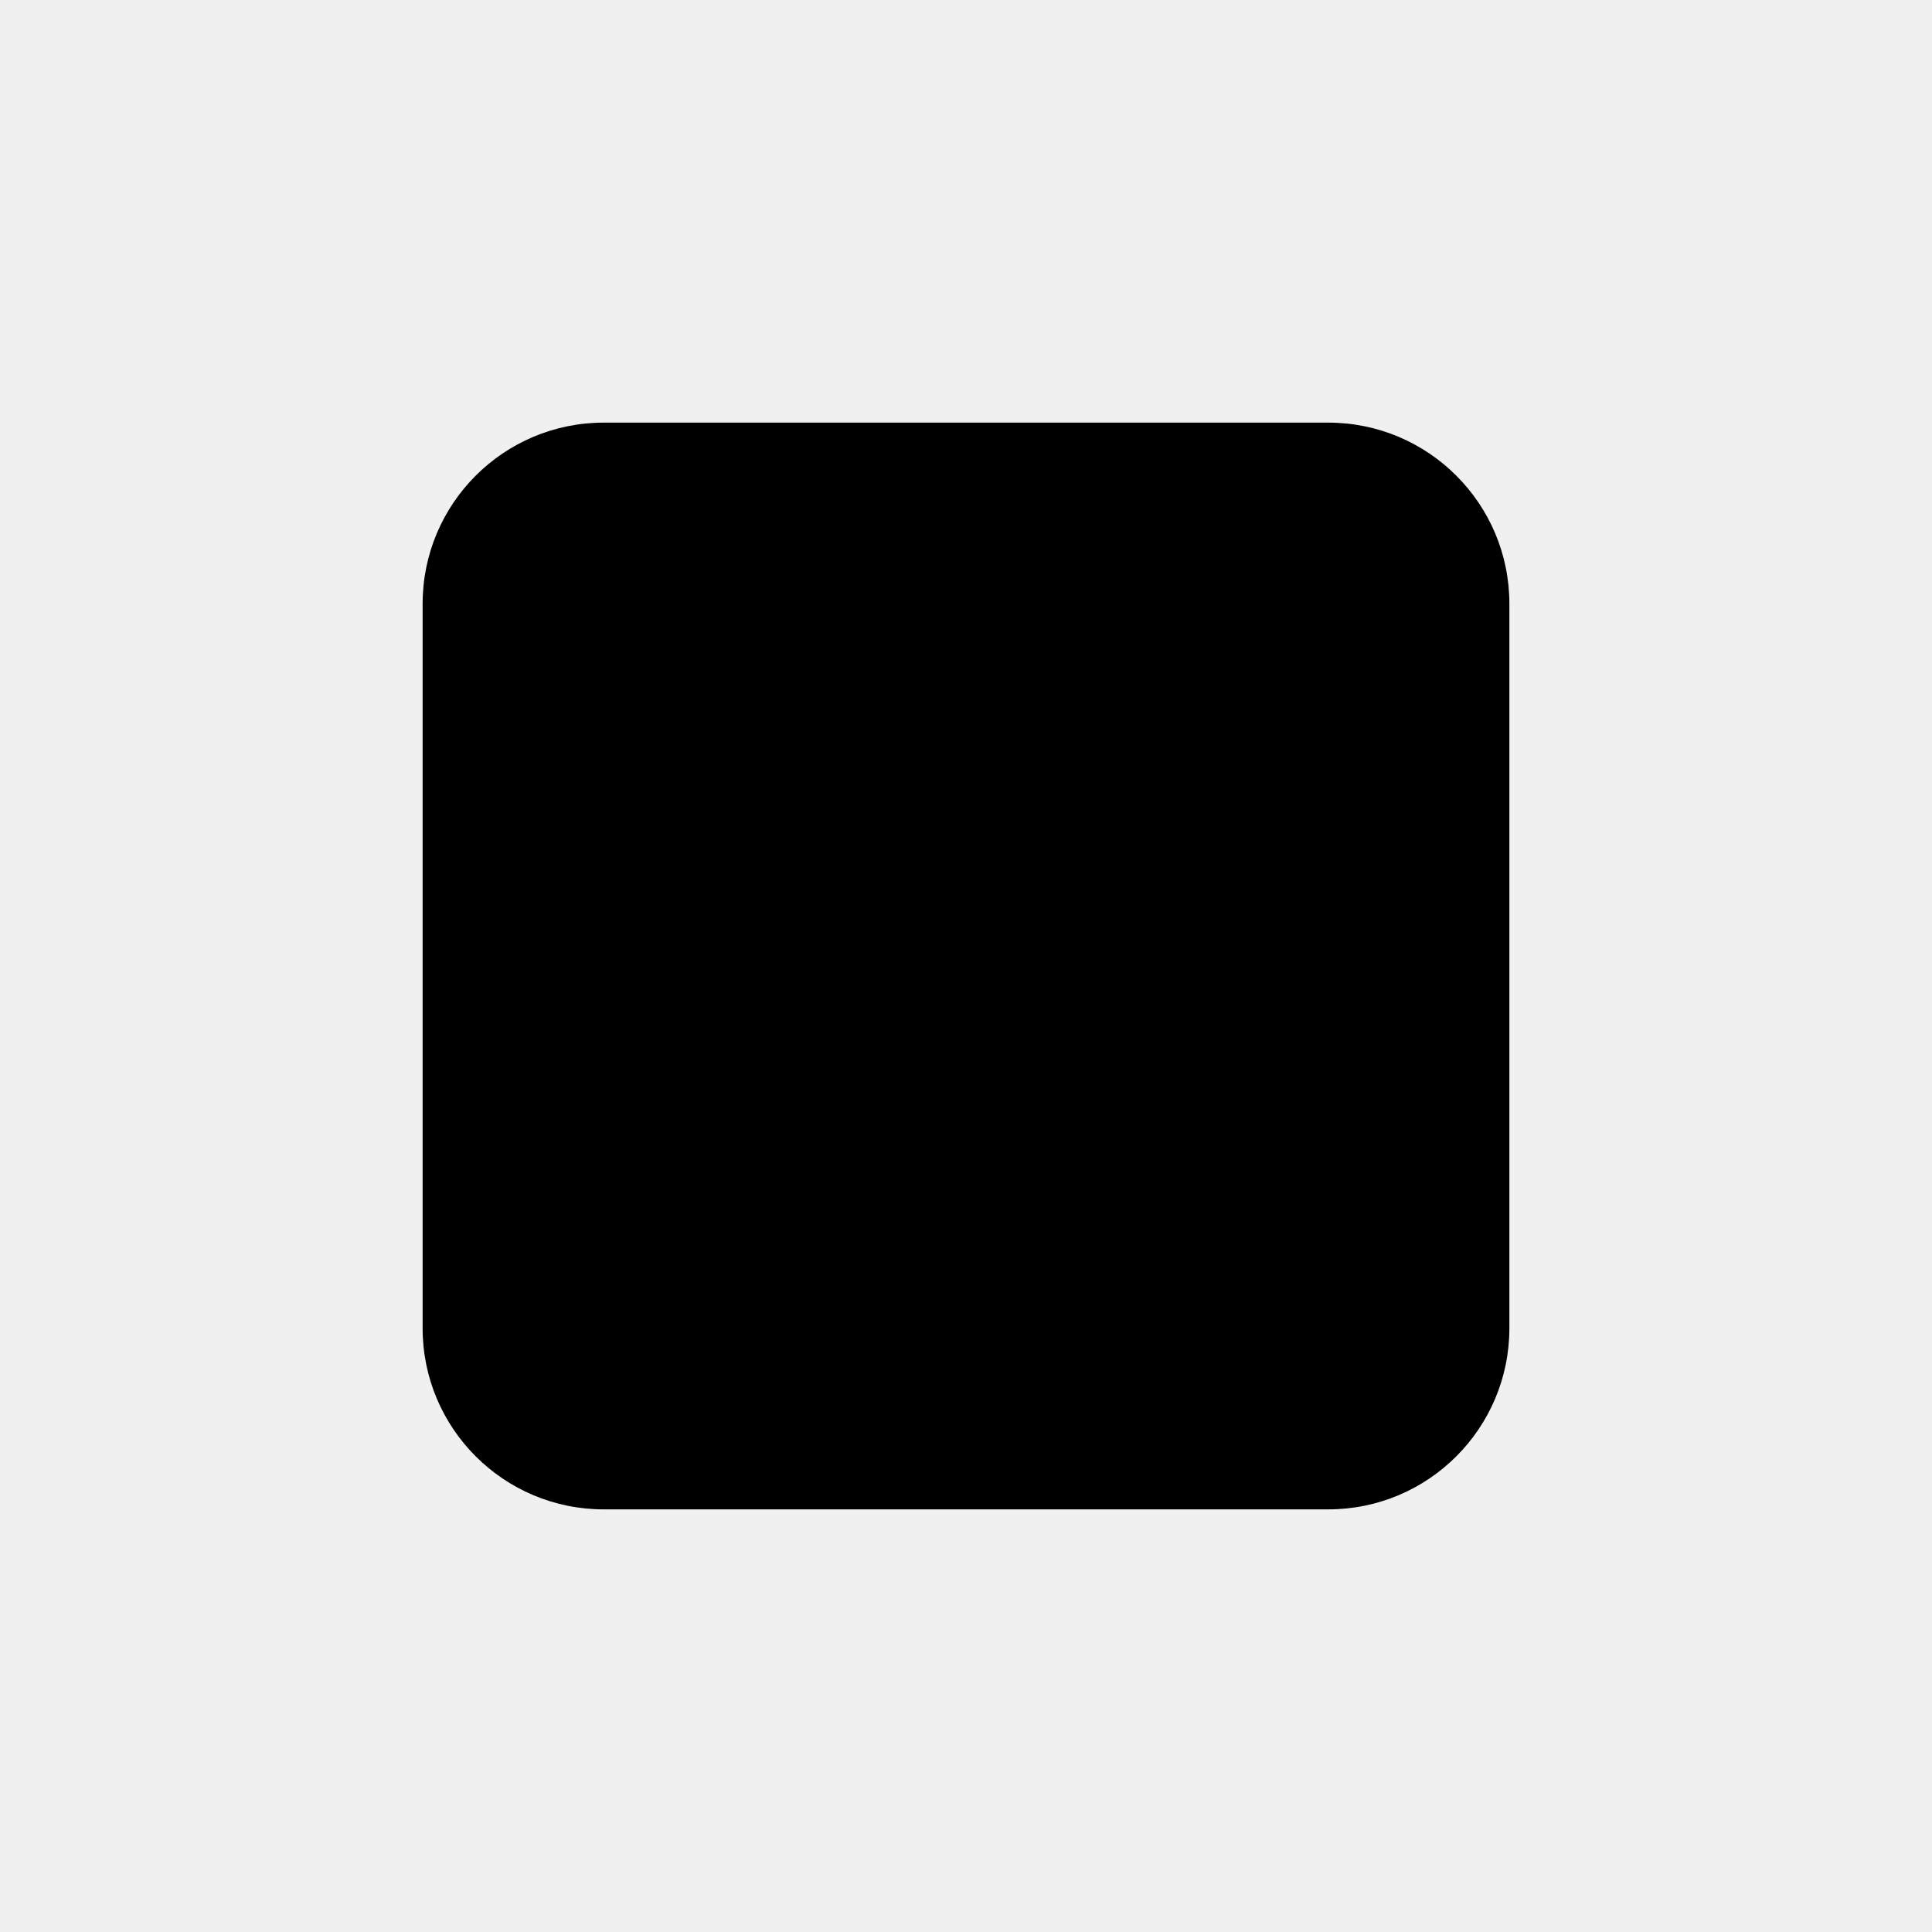
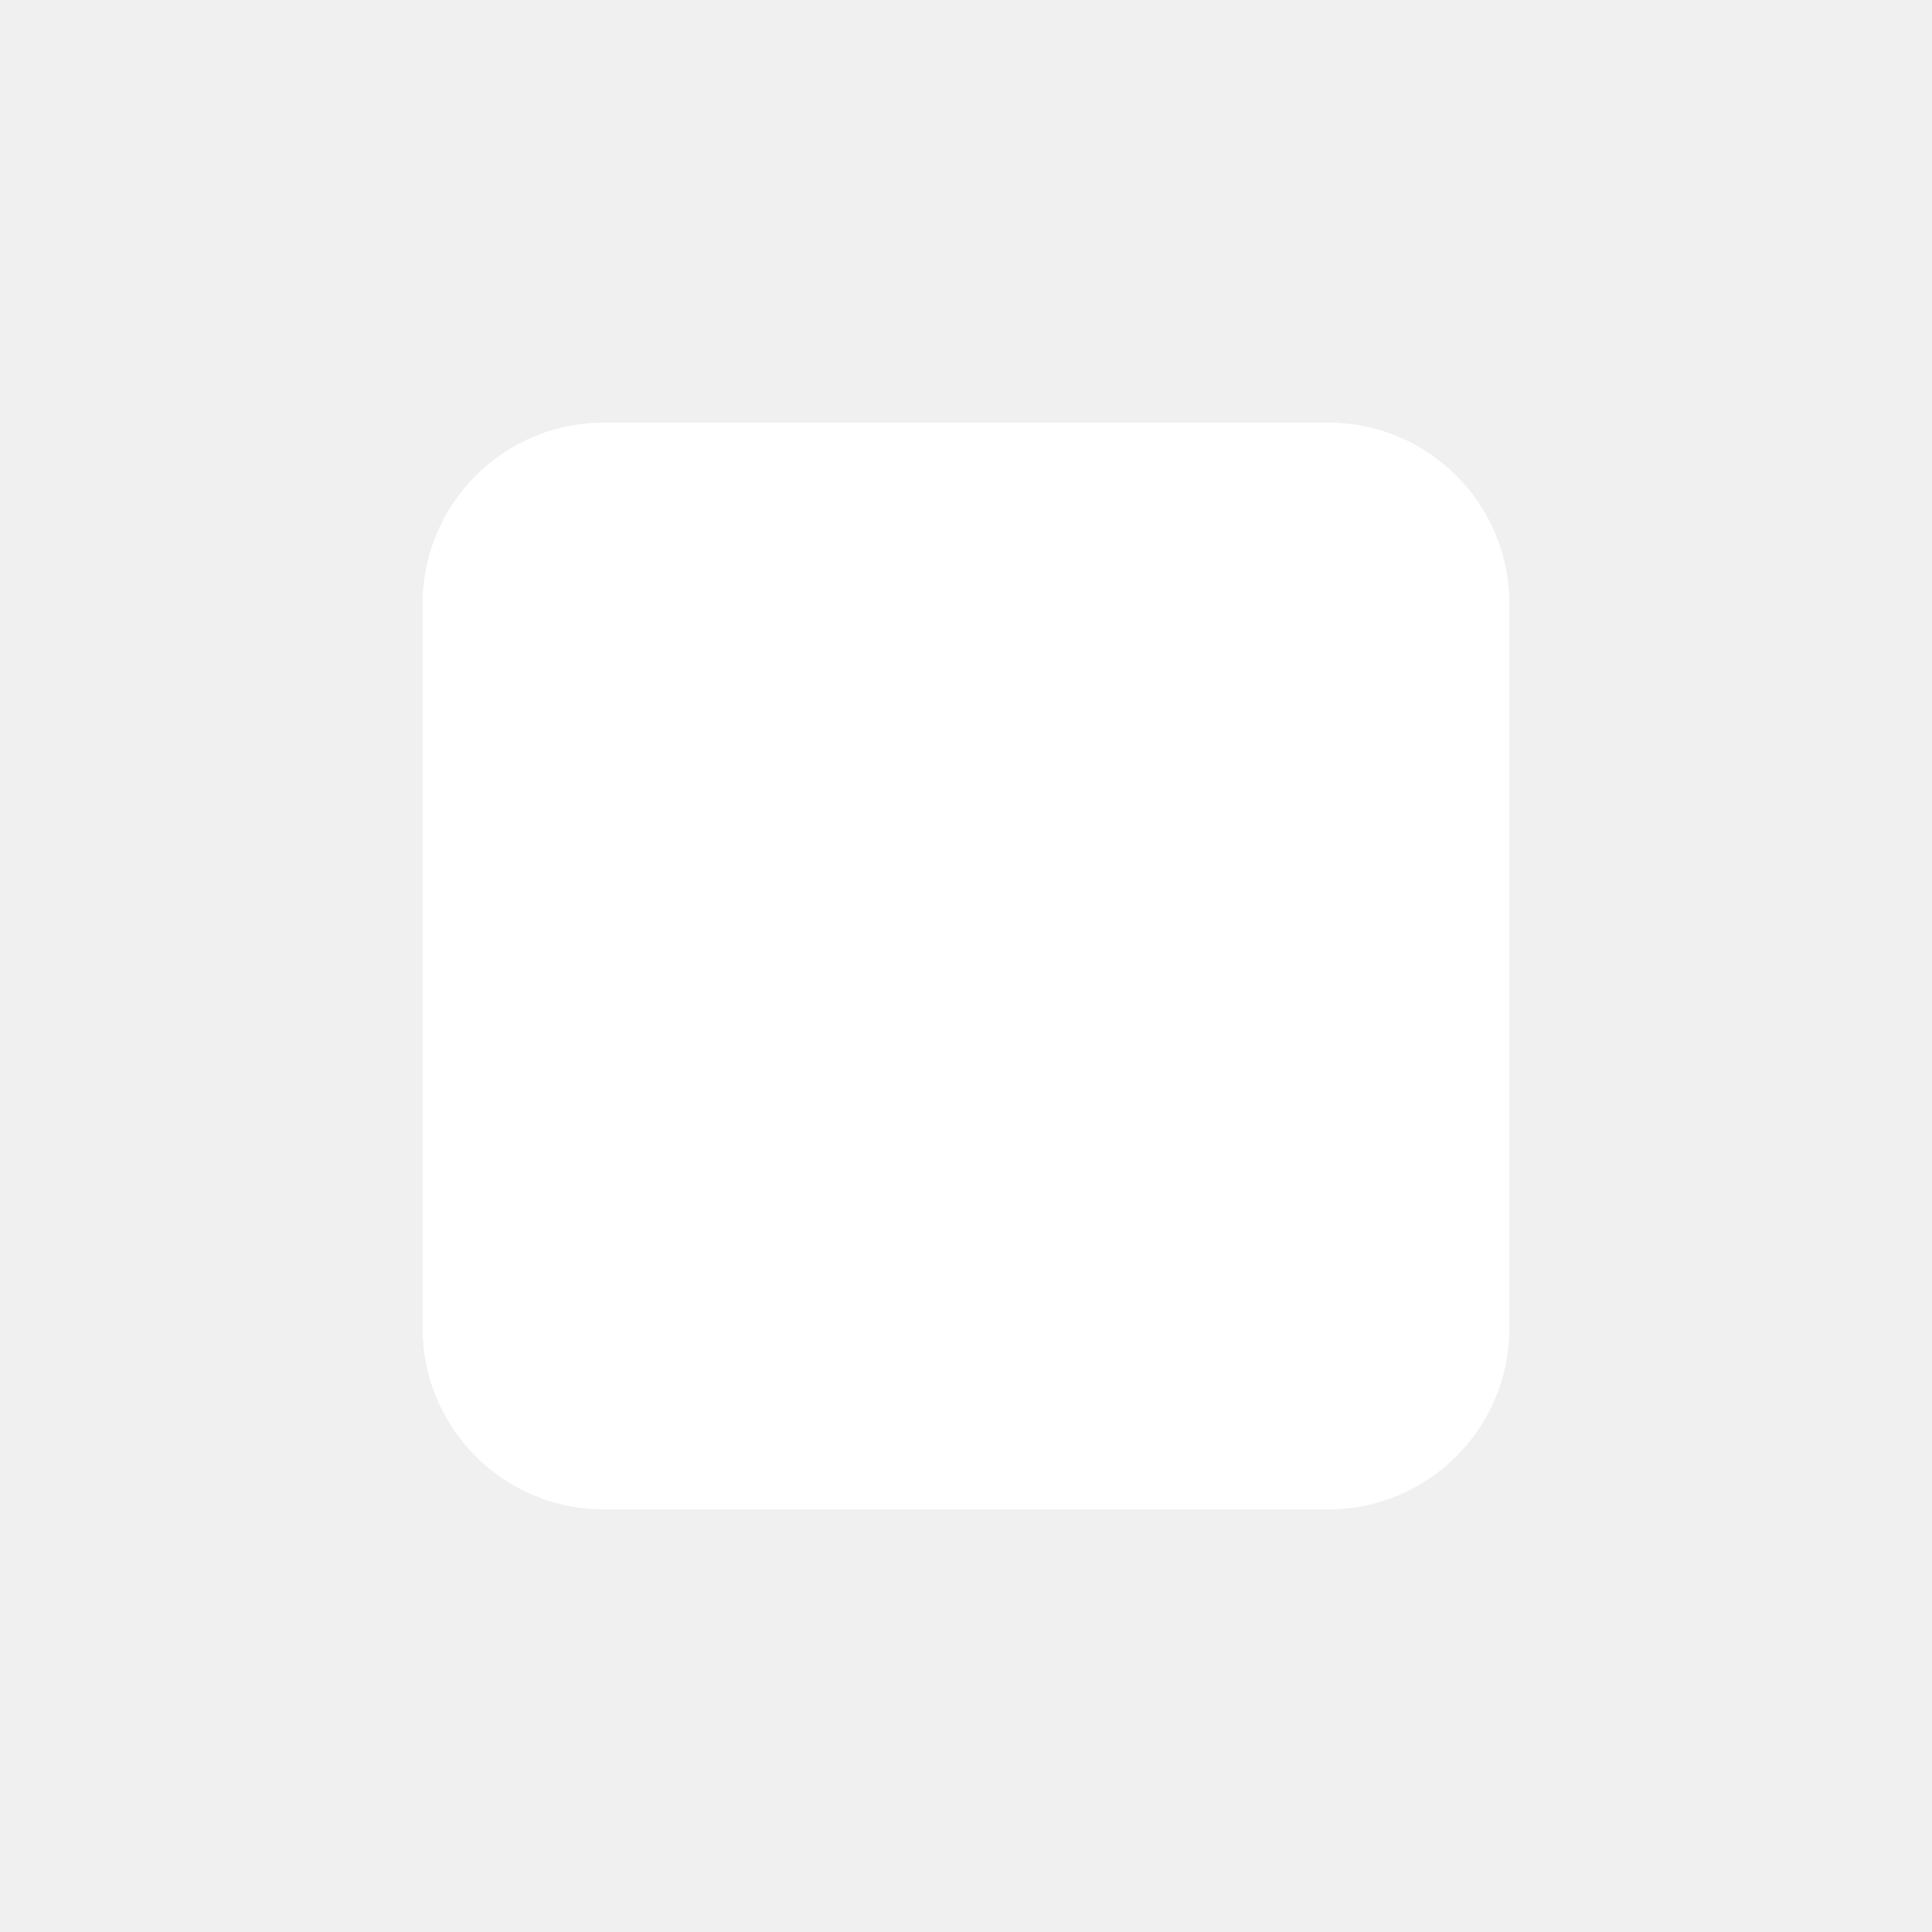
- <svg xmlns="http://www.w3.org/2000/svg" width="16" height="16" fill="currentColor" class="bi bi-stop-fill" viewBox="0 0 16 16">
+ <svg xmlns="http://www.w3.org/2000/svg" width="16" height="16" fill="white" class="bi bi-stop-fill" viewBox="0 0 16 16">
  <path d="M5 3.5h6A1.5 1.5 0 0 1 12.5 5v6a1.5 1.5 0 0 1-1.5 1.5H5A1.5 1.5 0 0 1 3.5 11V5A1.5 1.5 0 0 1 5 3.5" />
</svg>
